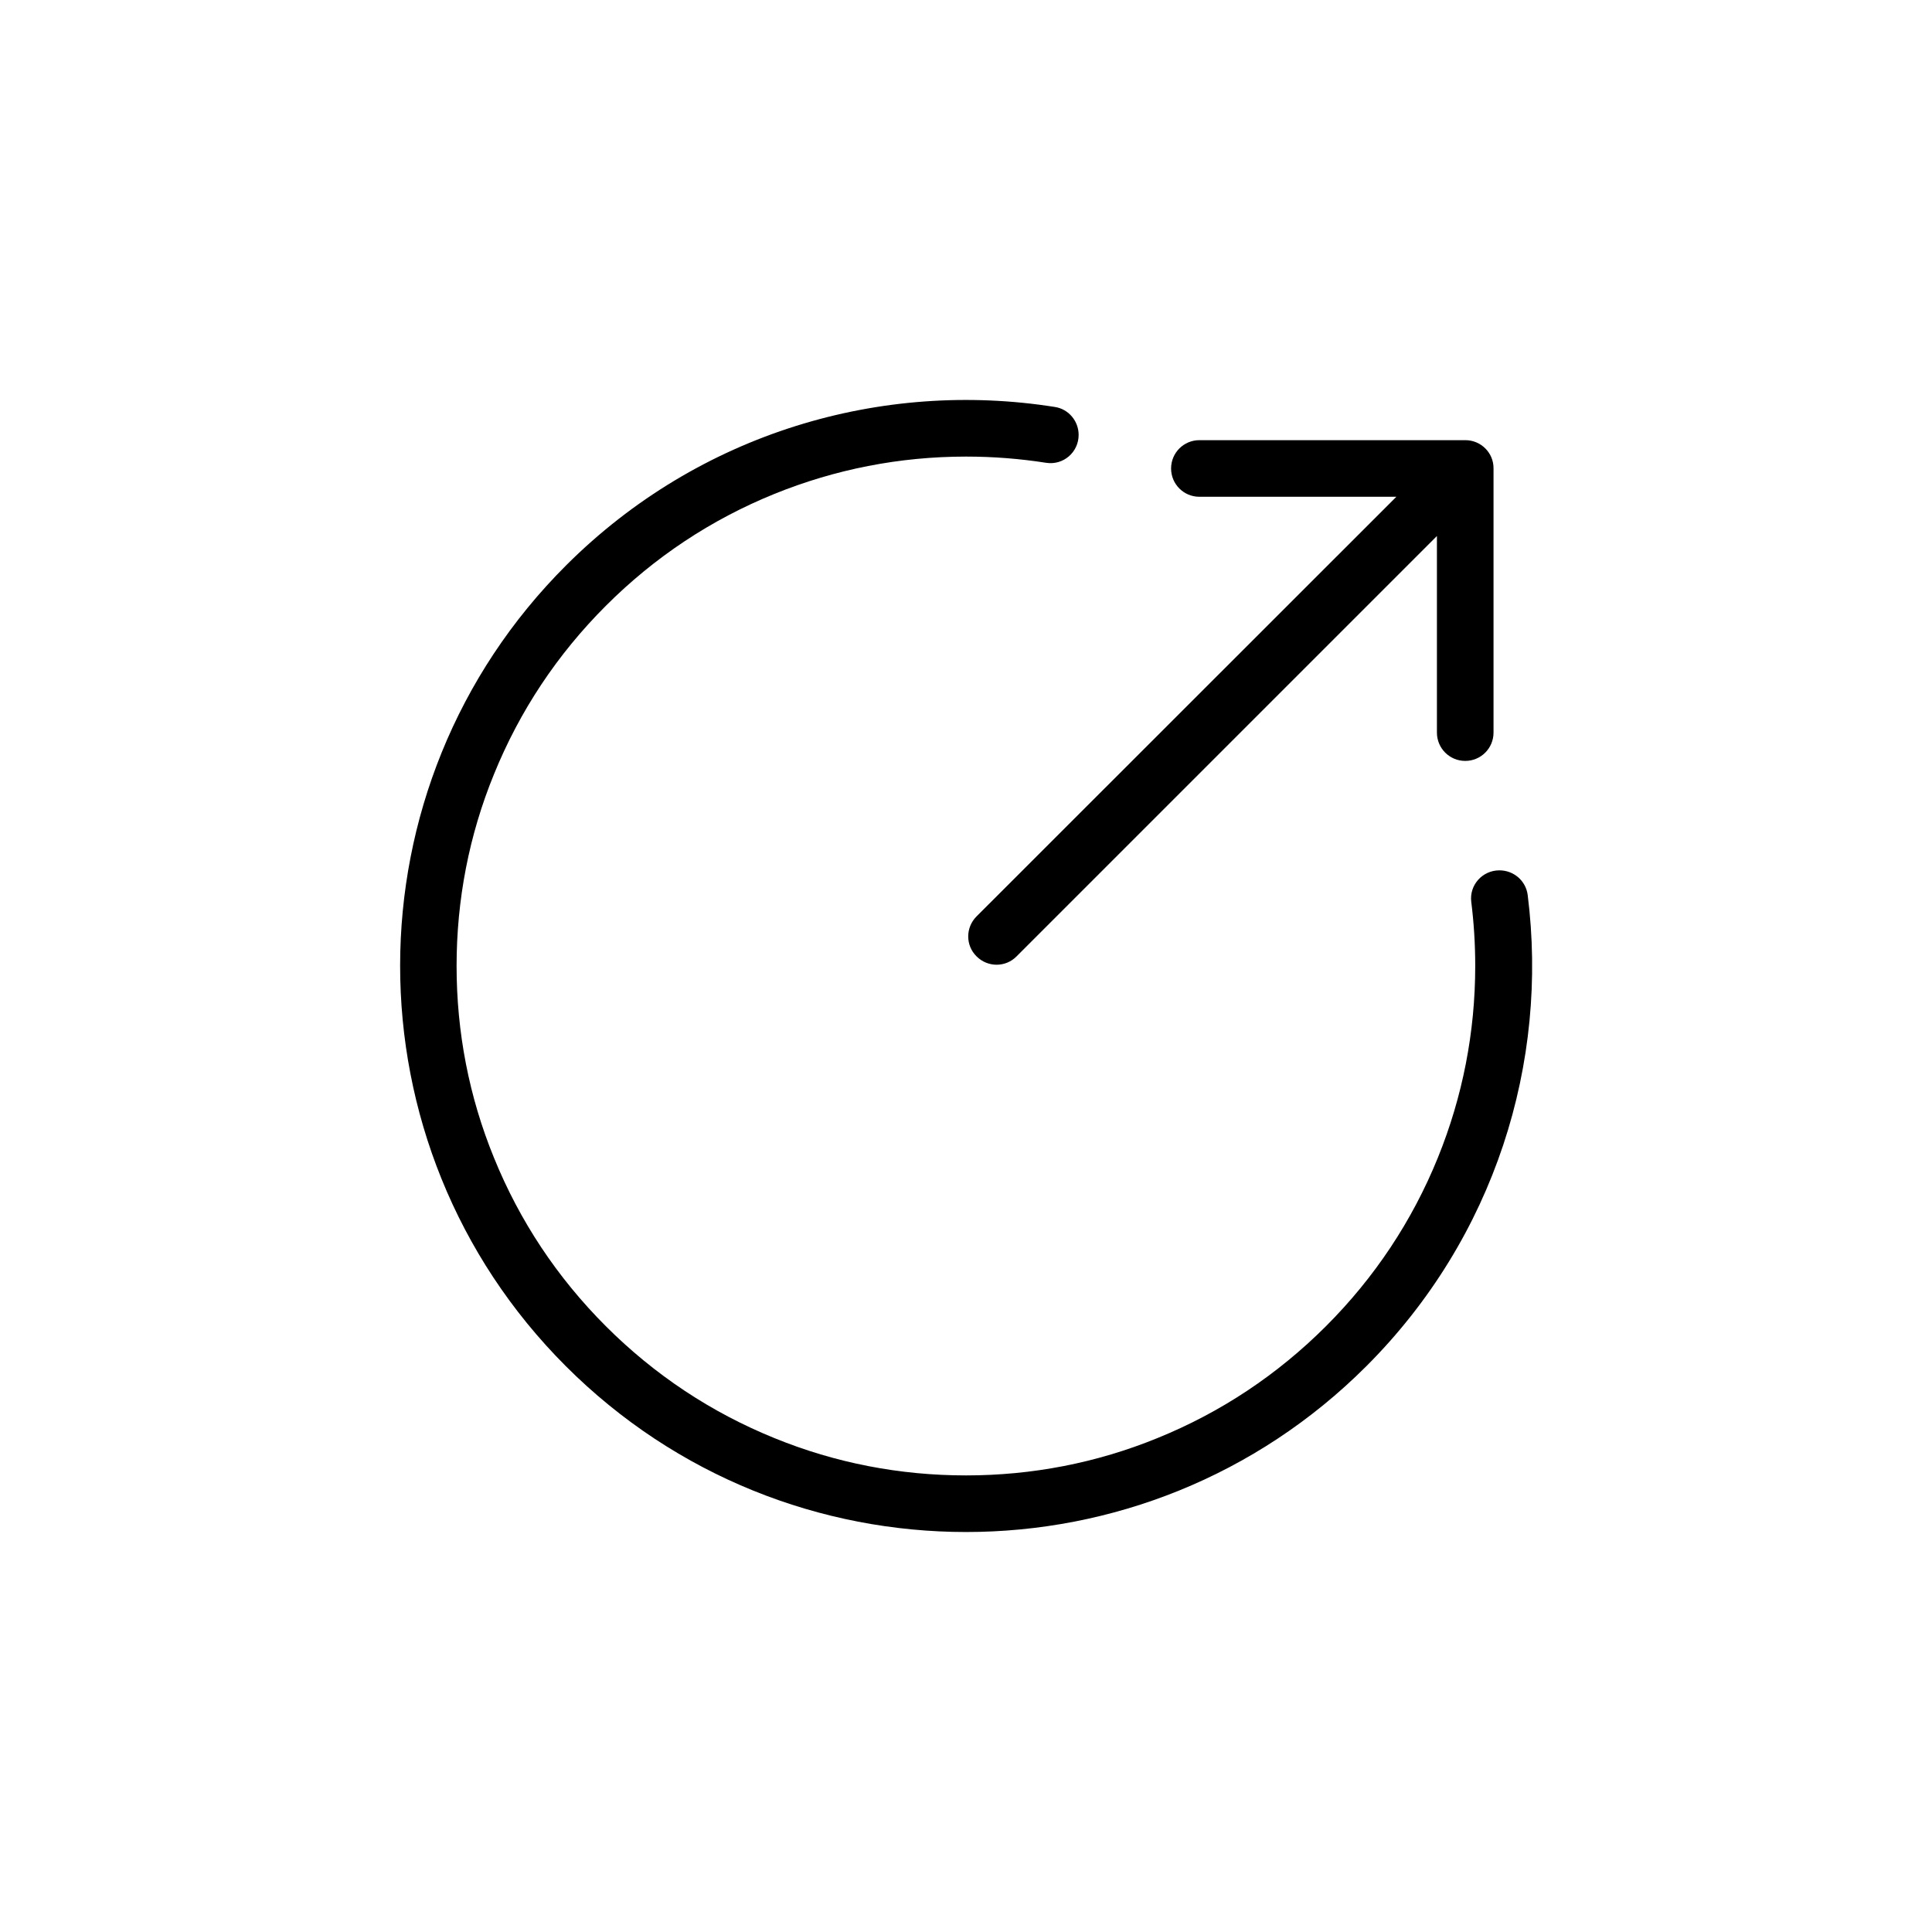
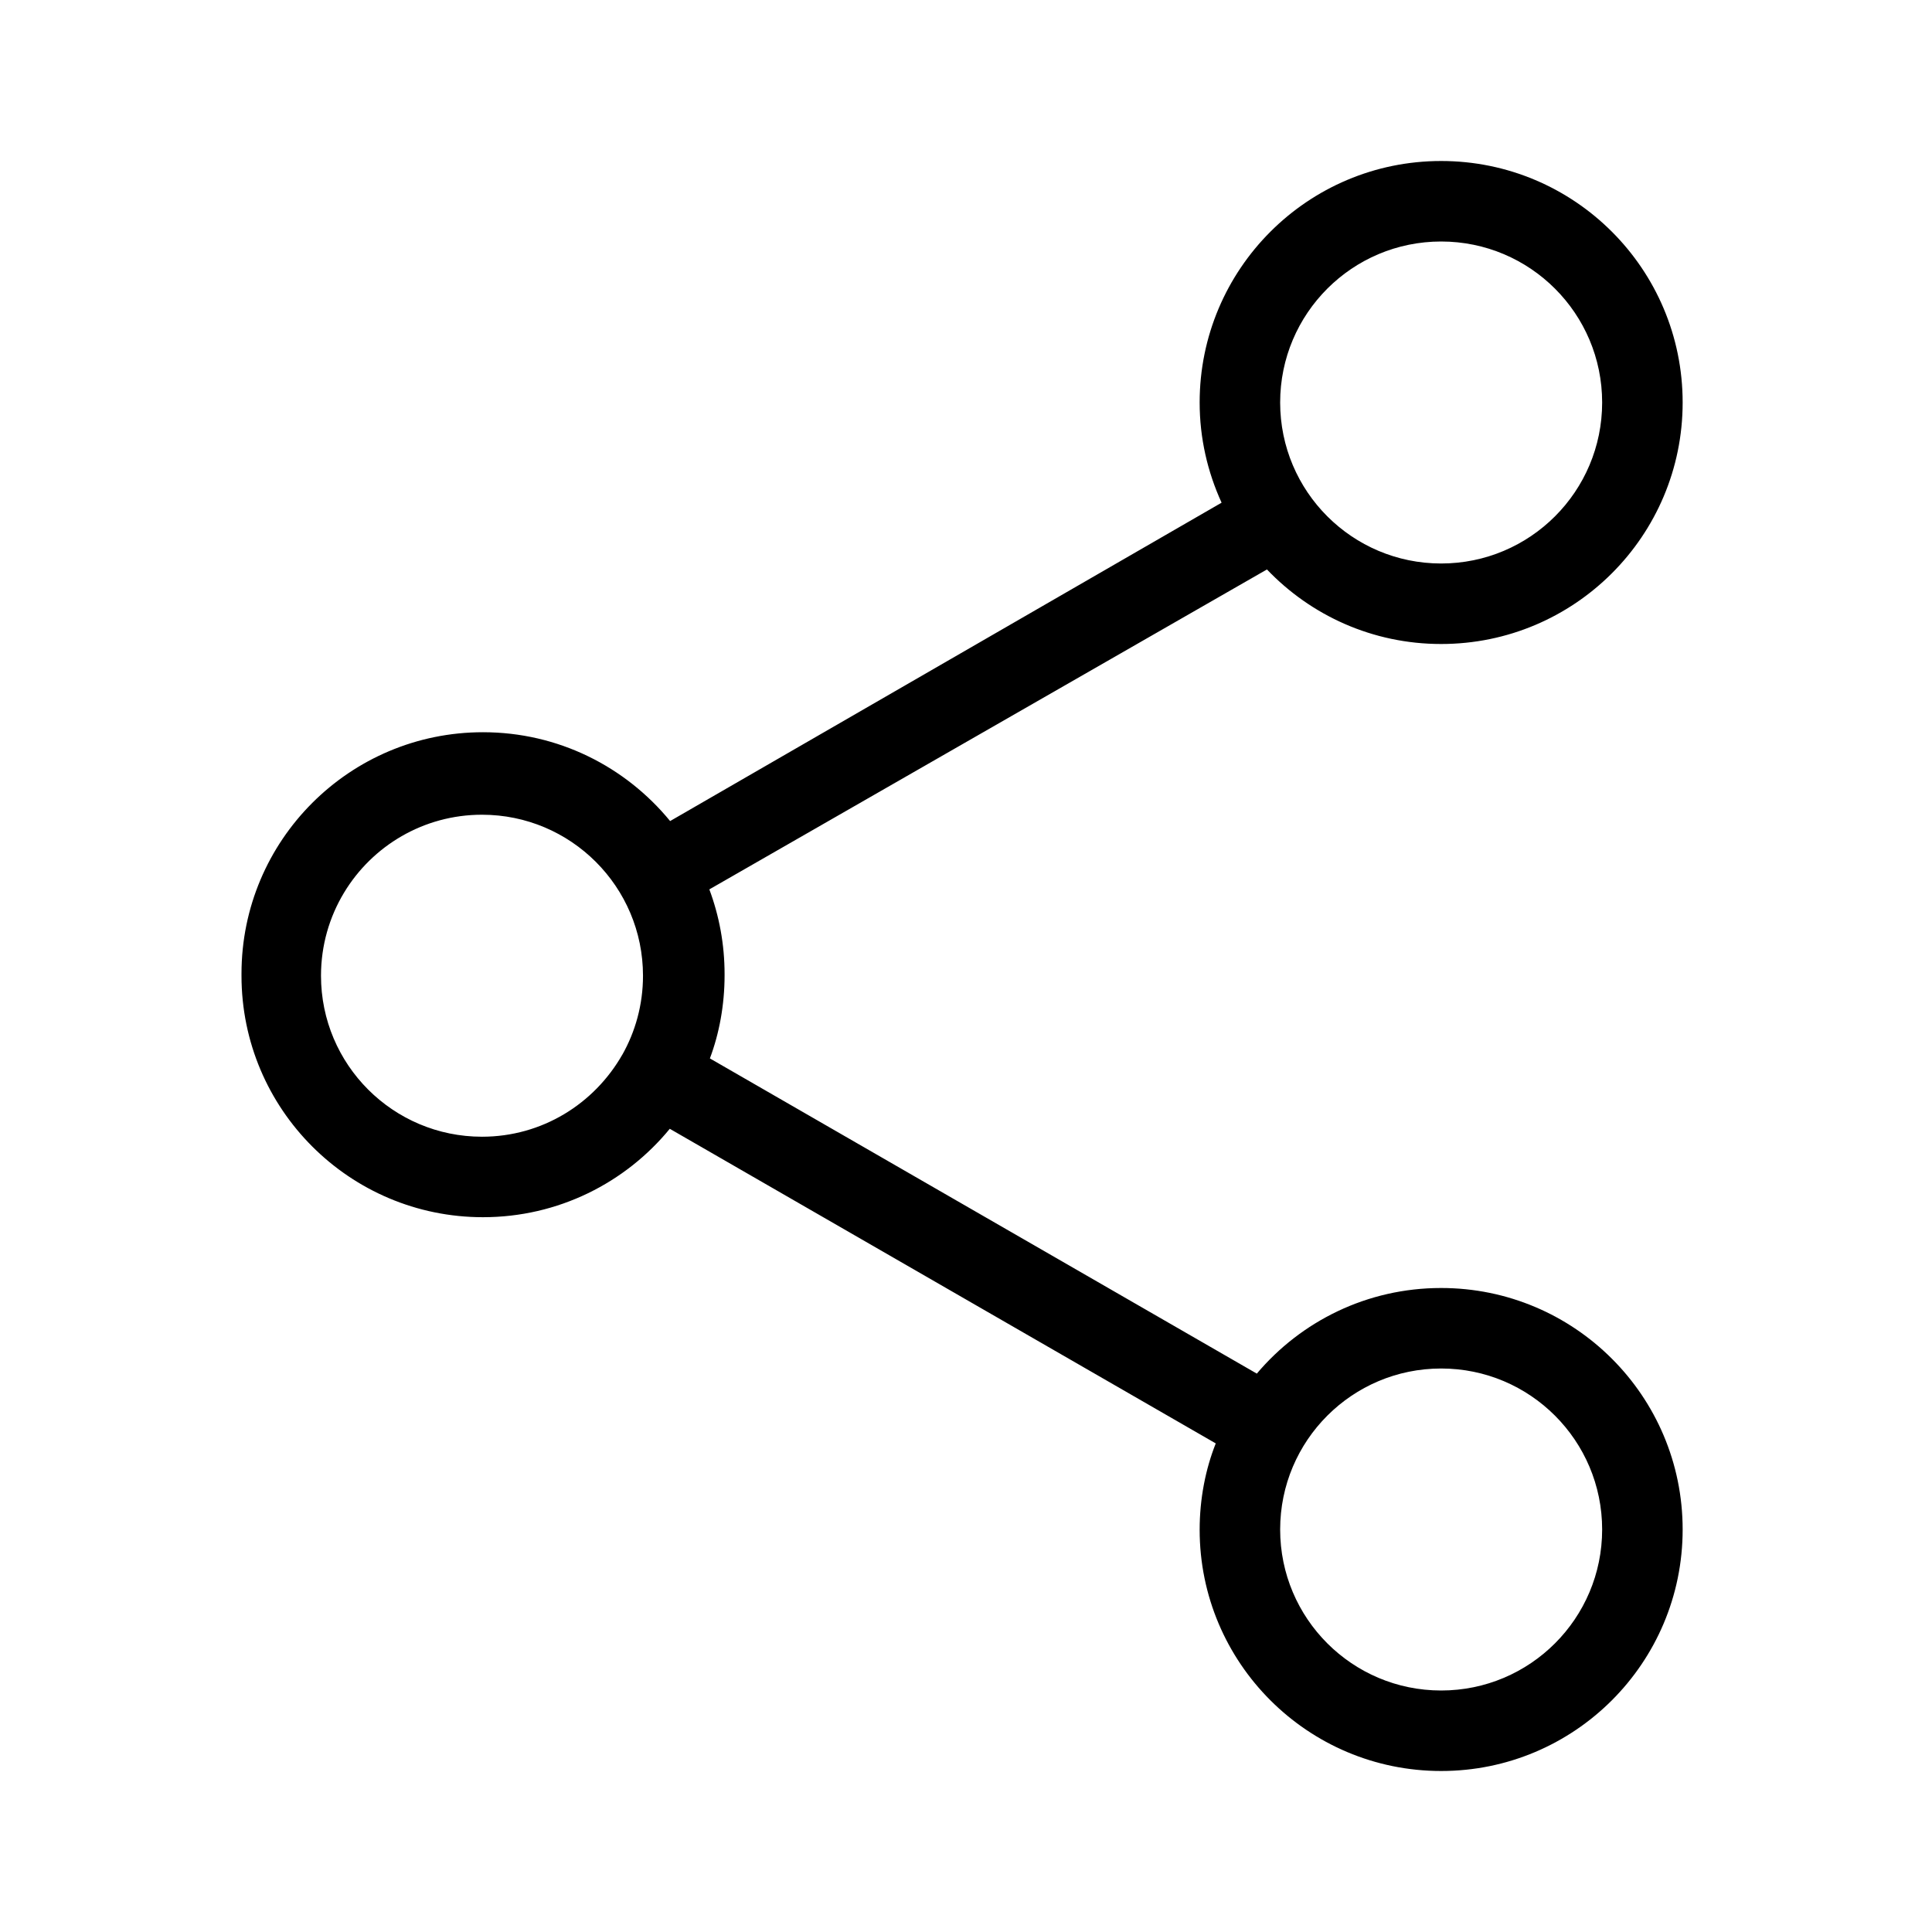
- <svg xmlns="http://www.w3.org/2000/svg" t="1690250971168" class="icon" viewBox="0 0 1024 1024" version="1.1" p-id="54741" width="200" height="200">
-   <path d="M794.7 461.3c-9 0-16 7.8-14.9 16.7 1.4 11.2 2.1 22.5 2.1 34 0 35.1-6.7 69.3-19.8 101.6-13.6 33.5-33.5 63.5-59.3 89.3s-55.8 45.7-89.3 59.3C581.2 775.4 547 782 512 782c-35.1 0-69.3-6.6-101.6-19.8-33.5-13.6-63.5-33.5-89.3-59.3-25.8-25.8-45.7-55.8-59.3-89.3C248.6 581.3 242 547.1 242 512s6.6-69.3 19.8-101.6c13.6-33.5 33.5-63.5 59.3-89.3 25.8-25.8 55.8-45.7 89.3-59.3C442.7 248.7 476.9 242 512 242c14.3 0 28.5 1.1 42.5 3.3 9.1 1.4 17.2-5.6 17.2-14.8 0-7.3-5.3-13.7-12.6-14.8-91.5-14.5-188.4 13.5-258.9 83.8-117.4 117-117.5 307.4-0.3 424.6s307.1 117.2 424.3 0c68.2-68.2 96.7-161 85.5-249.8-1-7.5-7.4-13-15-13z" p-id="54742" />
-   <path d="M776.7 233.3h-141c-8.3 0-15 6.7-15 15s6.7 15 15 15h104.4L517.6 485.7c-5.9 5.9-5.9 15.4 0 21.2 5.9 5.9 15.4 5.9 21.2 0l222.8-222.8v104.2c0 8.3 6.7 15 15 15s15-6.7 15-15v-140c0.1-8.3-6.7-15-14.9-15z" p-id="54743" />
+ <svg xmlns="http://www.w3.org/2000/svg" t="1690358209932" class="icon" viewBox="0 0 1024 1024" version="1.1" p-id="4198" width="200" height="200">
+   <path d="M763.84 896c-47.128 0-85.333-38.205-85.333-85.333s38.205-85.333 85.333-85.333c47.128 0 85.333 38.205 85.333 85.333 0 47.128-38.205 85.333-85.333 85.333M329.92 558.848c-14.895 26.231-42.641 43.638-74.453 43.638-47.128 0-85.333-38.205-85.333-85.333 0-16.097 4.457-31.152 12.204-44 14.935-24.769 42.098-41.333 73.13-41.333 47.128 0 85.333 38.205 85.333 85.333 0 15.317-4.035 29.691-11.101 42.117M763.84 128c47.128 0 85.333 38.205 85.333 85.333s-38.205 85.333-85.333 85.333c-47.128 0-85.333-38.205-85.333-85.333 0-47.128 38.205-85.333 85.333-85.333M763.84 682.667c-0.021 0-0.047 0-0.072 0-39.16 0-74.203 17.626-97.628 45.378l-289.885-167.063c4.932-13.101 7.787-28.245 7.787-44.055 0-0.105 0-0.209 0-0.314 0-0.072 0-0.177 0-0.281 0-15.81-2.855-30.953-8.077-44.942l295.544-169.566c23.265 24.363 56.001 39.509 92.275 39.509 0.020 0 0.039 0 0.059 0 70.689 0 127.997-57.308 127.997-128 0-70.692-57.308-128-128-128-70.692 0-128 57.308-128 128 0 18.965 4.224 36.907 11.627 53.099l-292.288 168.747c-23.653-28.833-59.285-47.084-99.18-47.084-70.692 0-128 57.308-128 128 0 0.188 0 0.376 0.001 0.564-0.001 0.123-0.001 0.304-0.001 0.484 0 70.692 57.308 128 128 128 39.895 0 75.526-18.251 99.001-46.86l289.373 166.752c-5.397 13.568-8.529 29.29-8.533 45.743 0 70.582 57.308 127.889 128 127.889 70.692 0 128-57.308 128-128 0-70.692-57.308-128-128-128z" p-id="4199" />
</svg>
